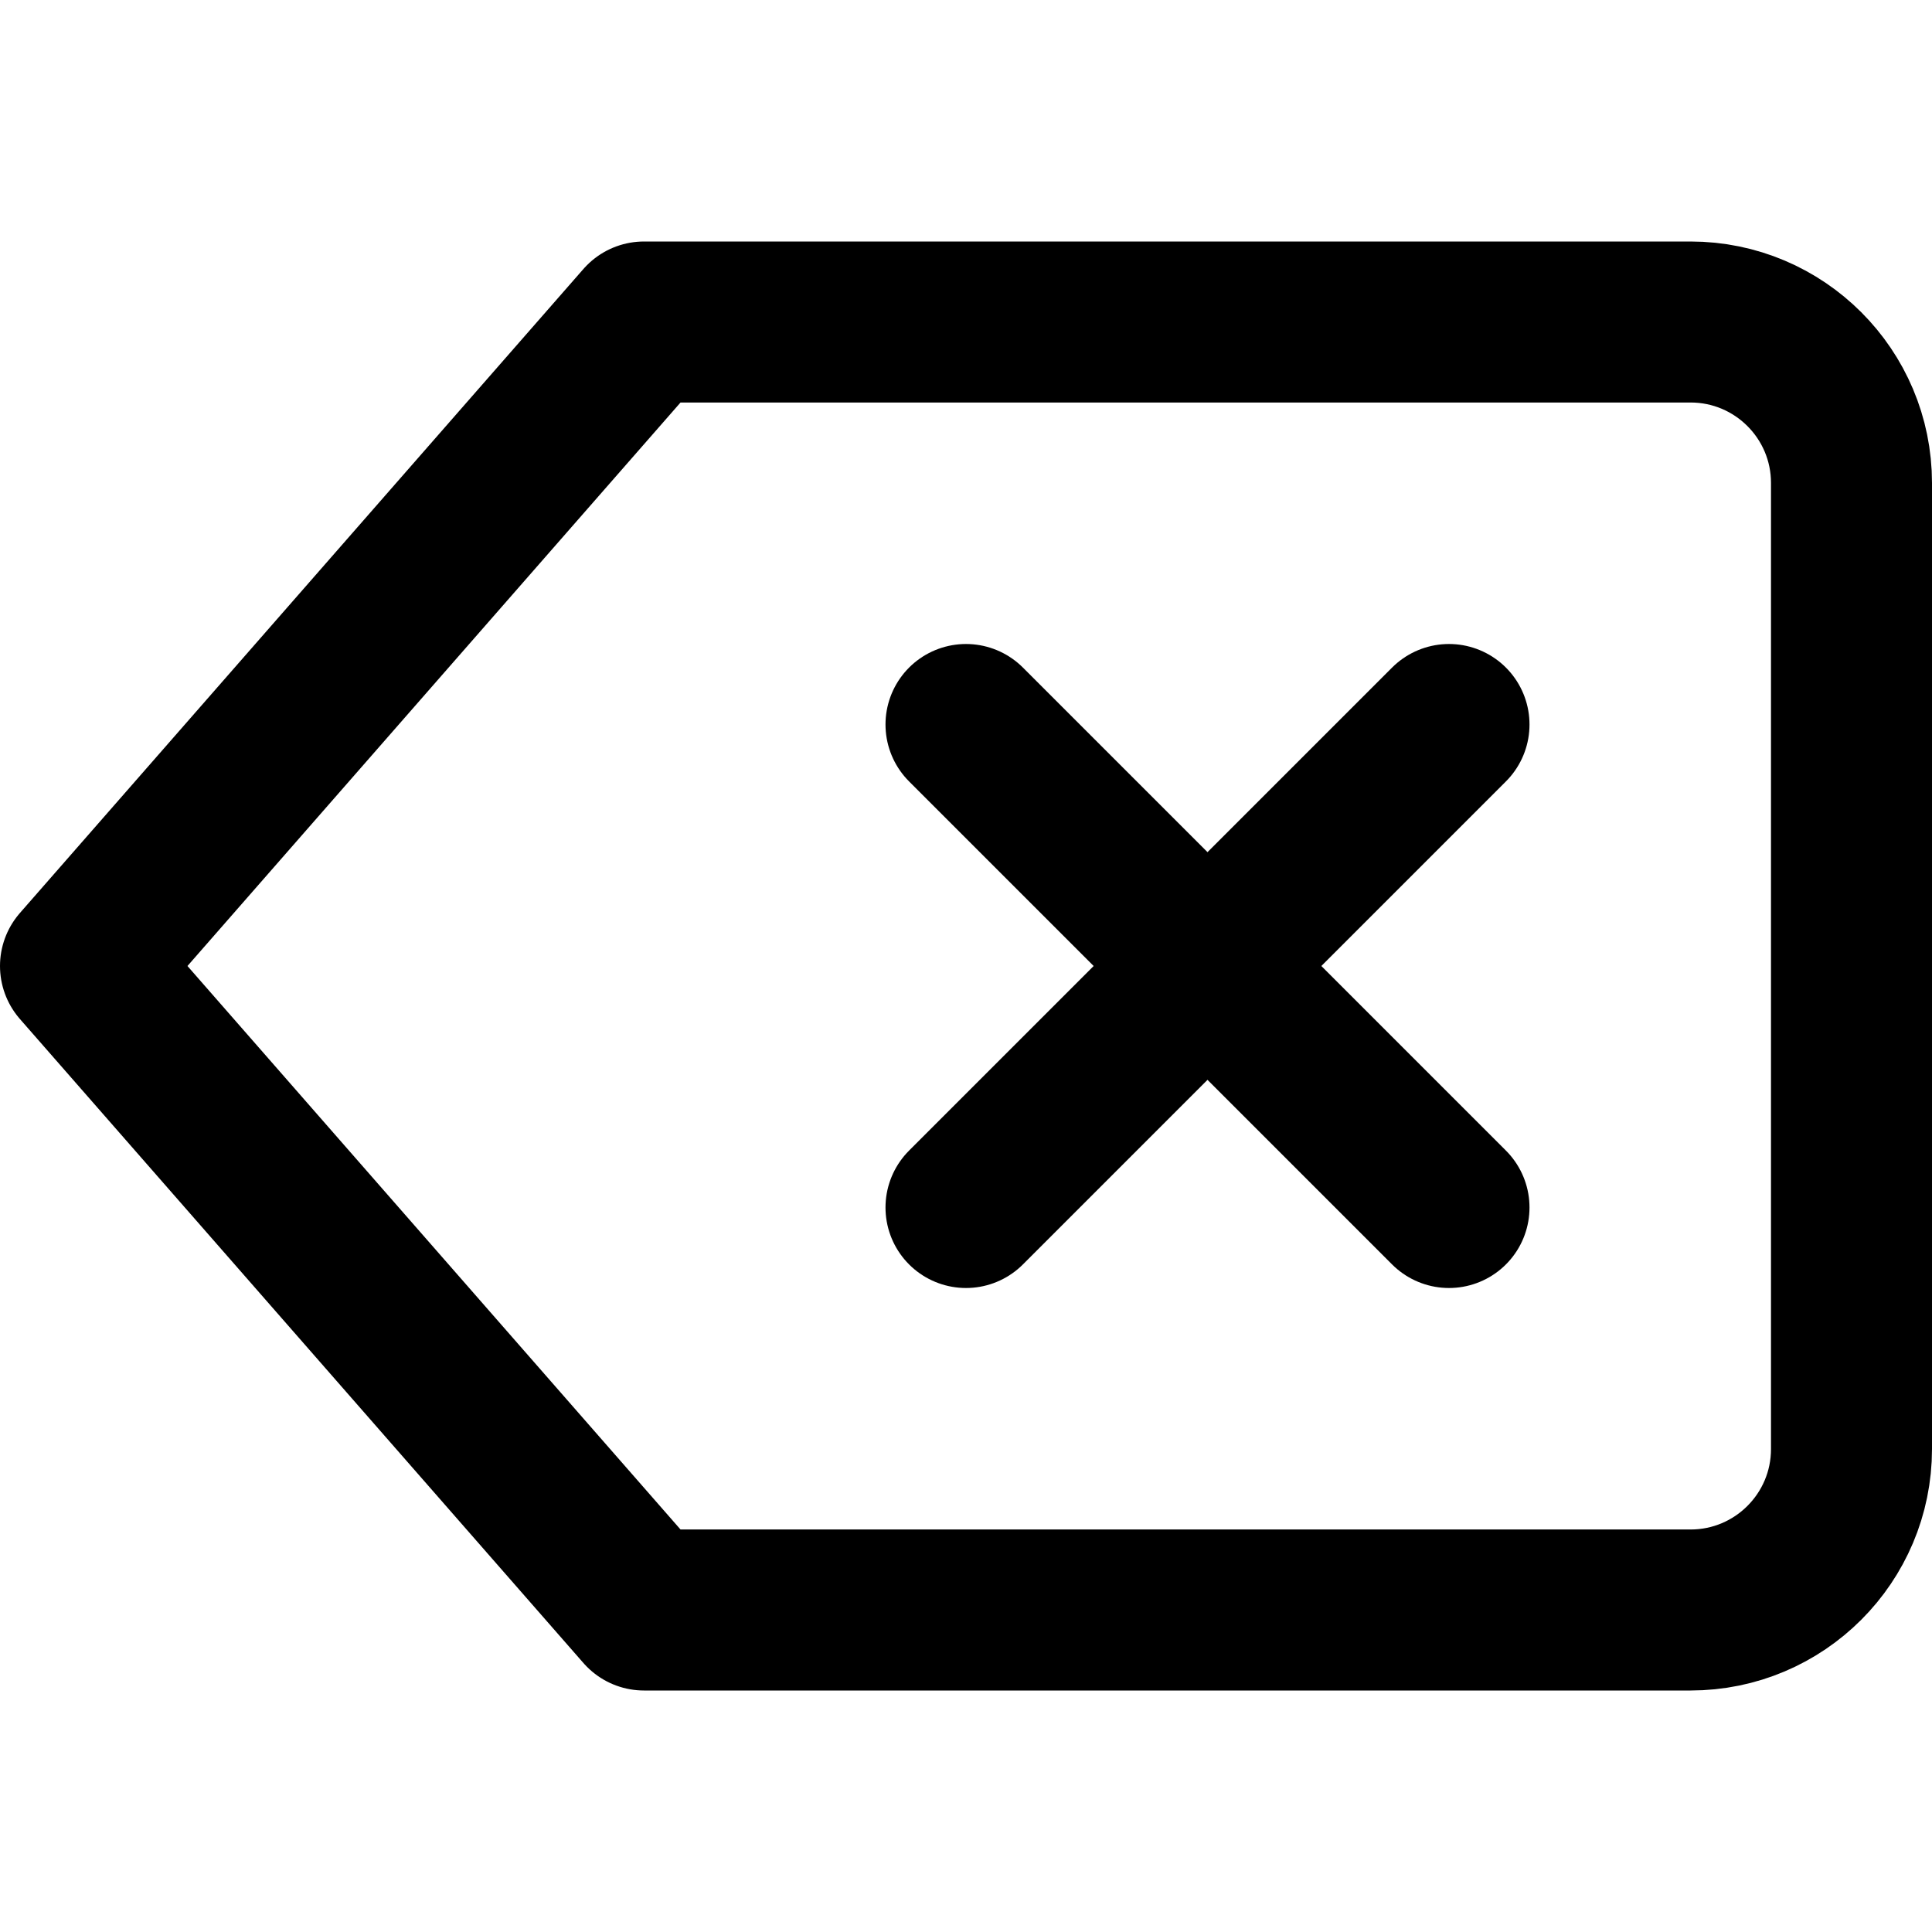
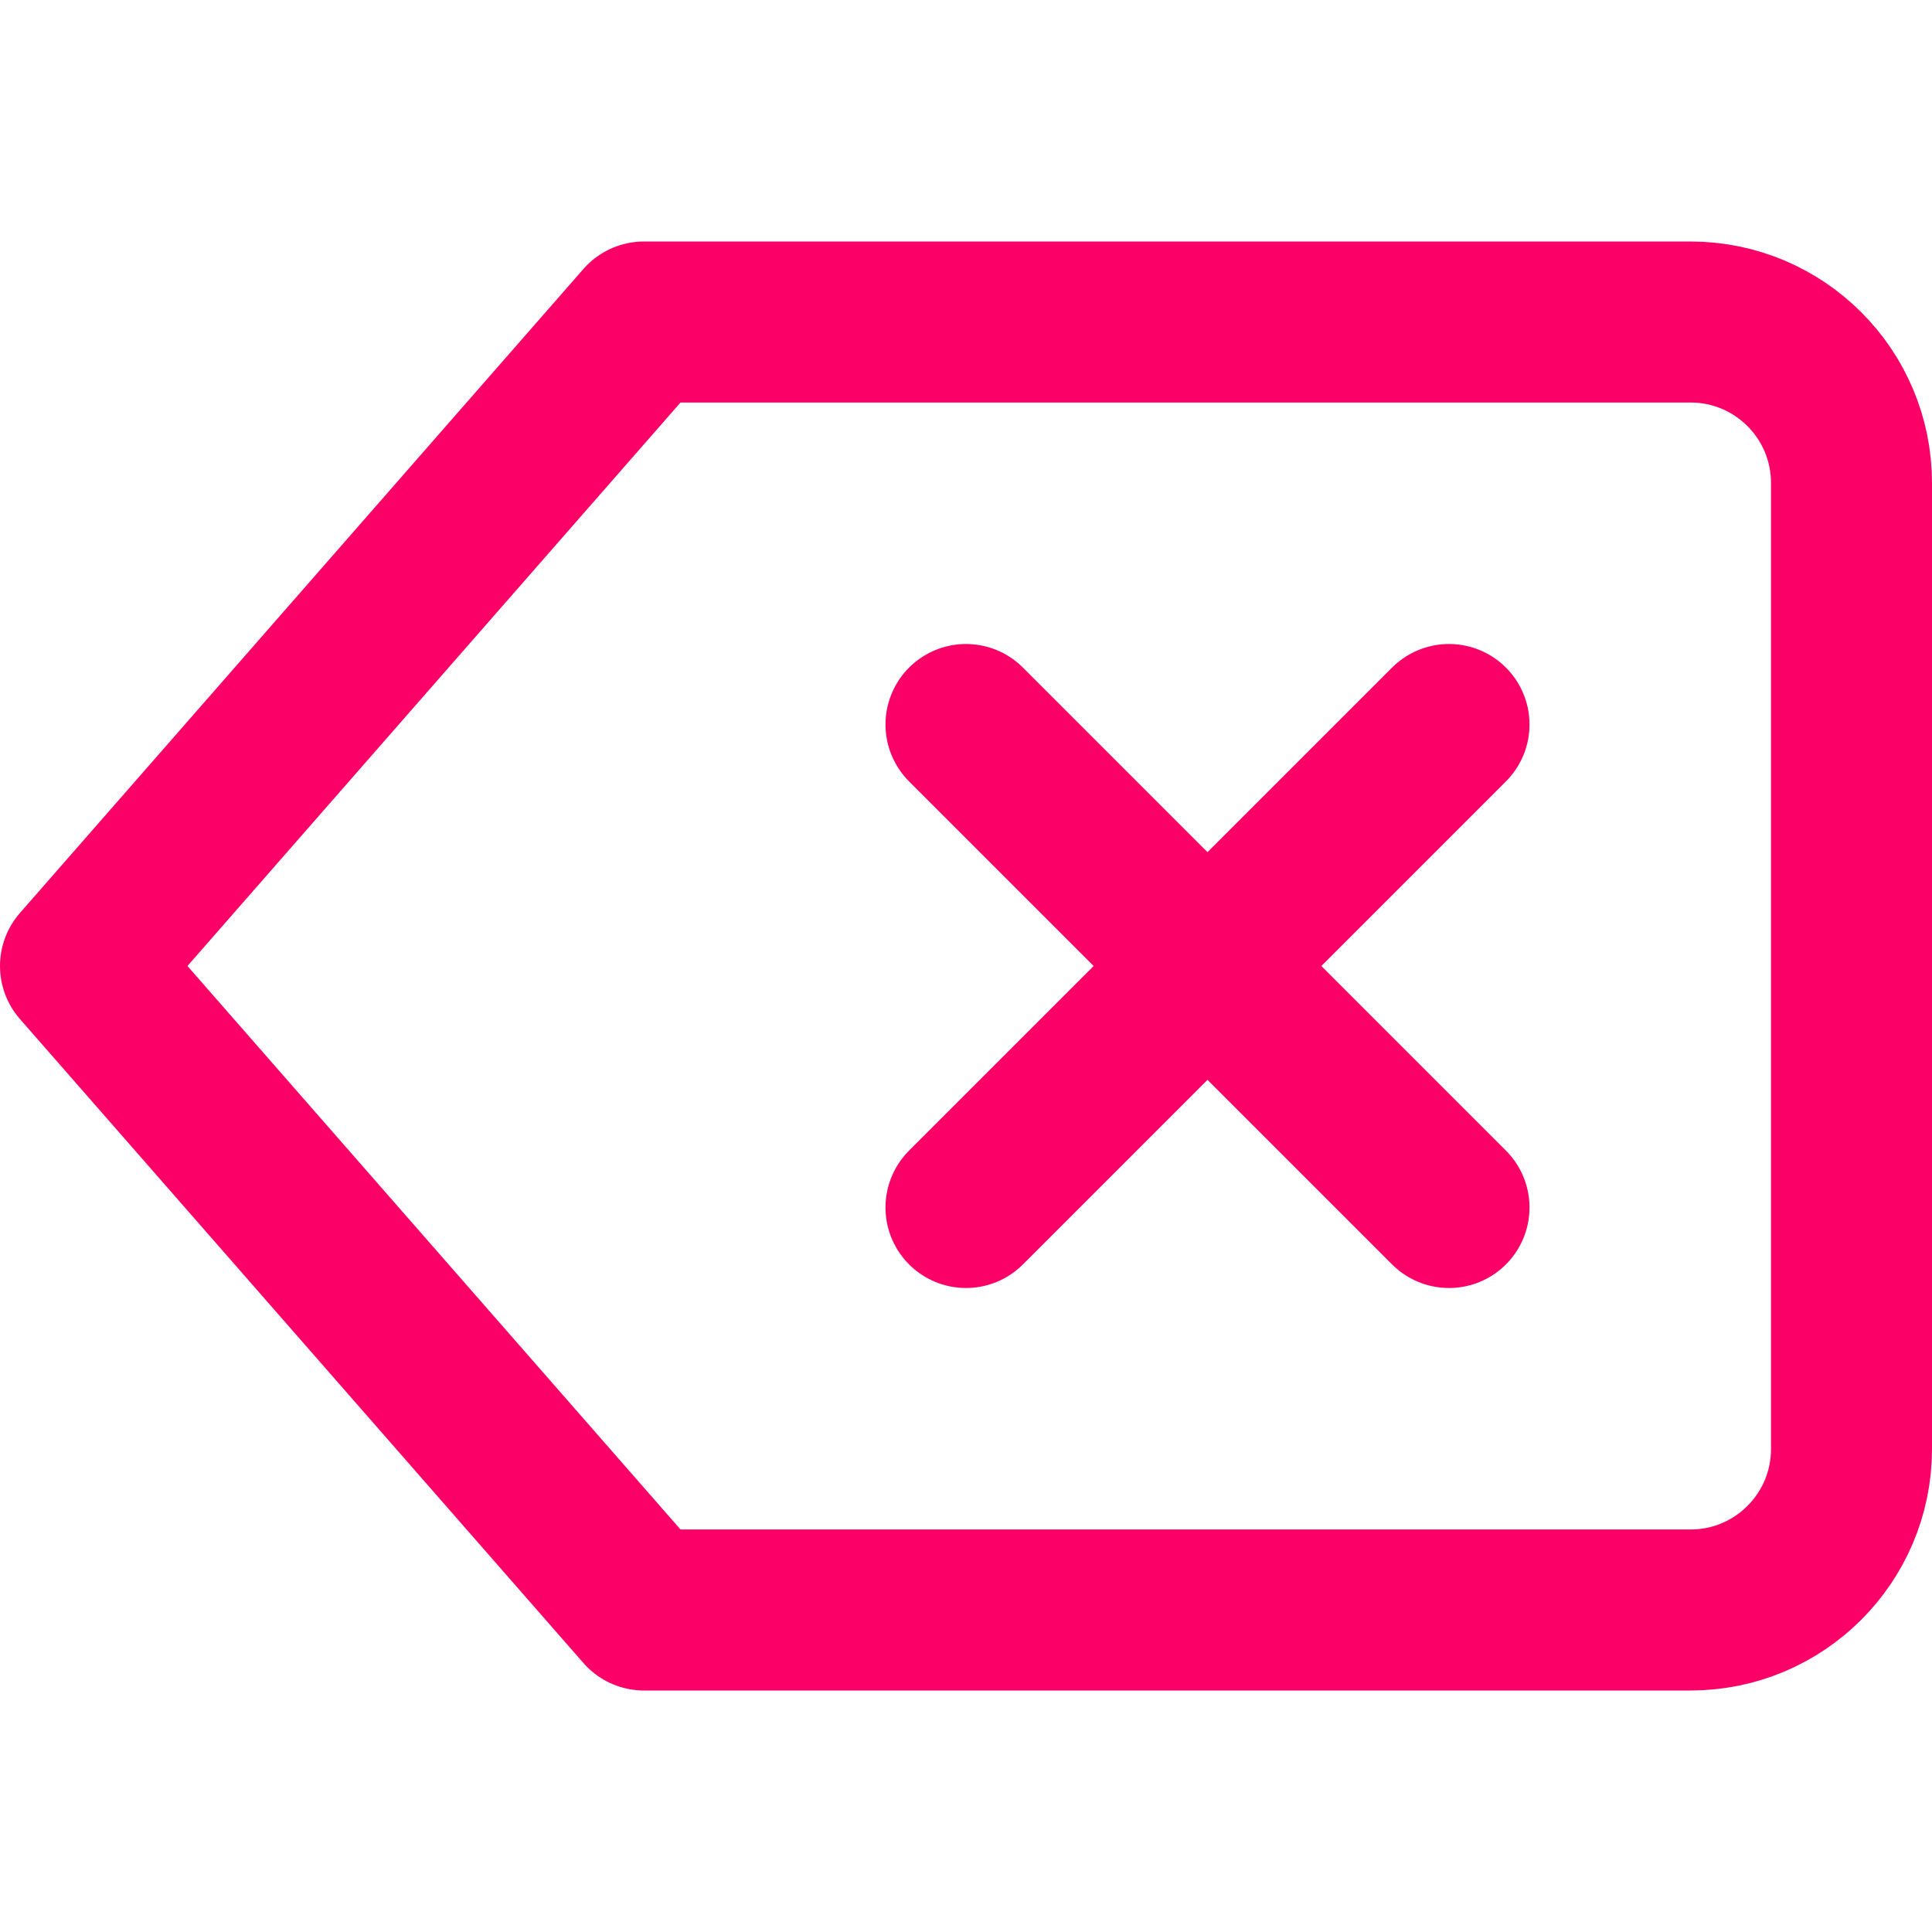
- <svg xmlns="http://www.w3.org/2000/svg" width="24" height="24" viewBox="0 0 24 24" fill="none" stroke="currentColor" stroke-width="2" stroke-linecap="round" stroke-linejoin="round" class="feather feather-delete">
+ <svg xmlns="http://www.w3.org/2000/svg" width="24" height="24" viewBox="0 0 24 24" fill="none" stroke="#fb0067" stroke-width="2" stroke-linecap="round" stroke-linejoin="round" class="feather feather-delete">
  <path d="M21 4H8l-7 8 7 8h13a2 2 0 0 0 2-2V6a2 2 0 0 0-2-2z" />
  <line x1="18" y1="9" x2="12" y2="15" />
  <line x1="12" y1="9" x2="18" y2="15" />
</svg>
